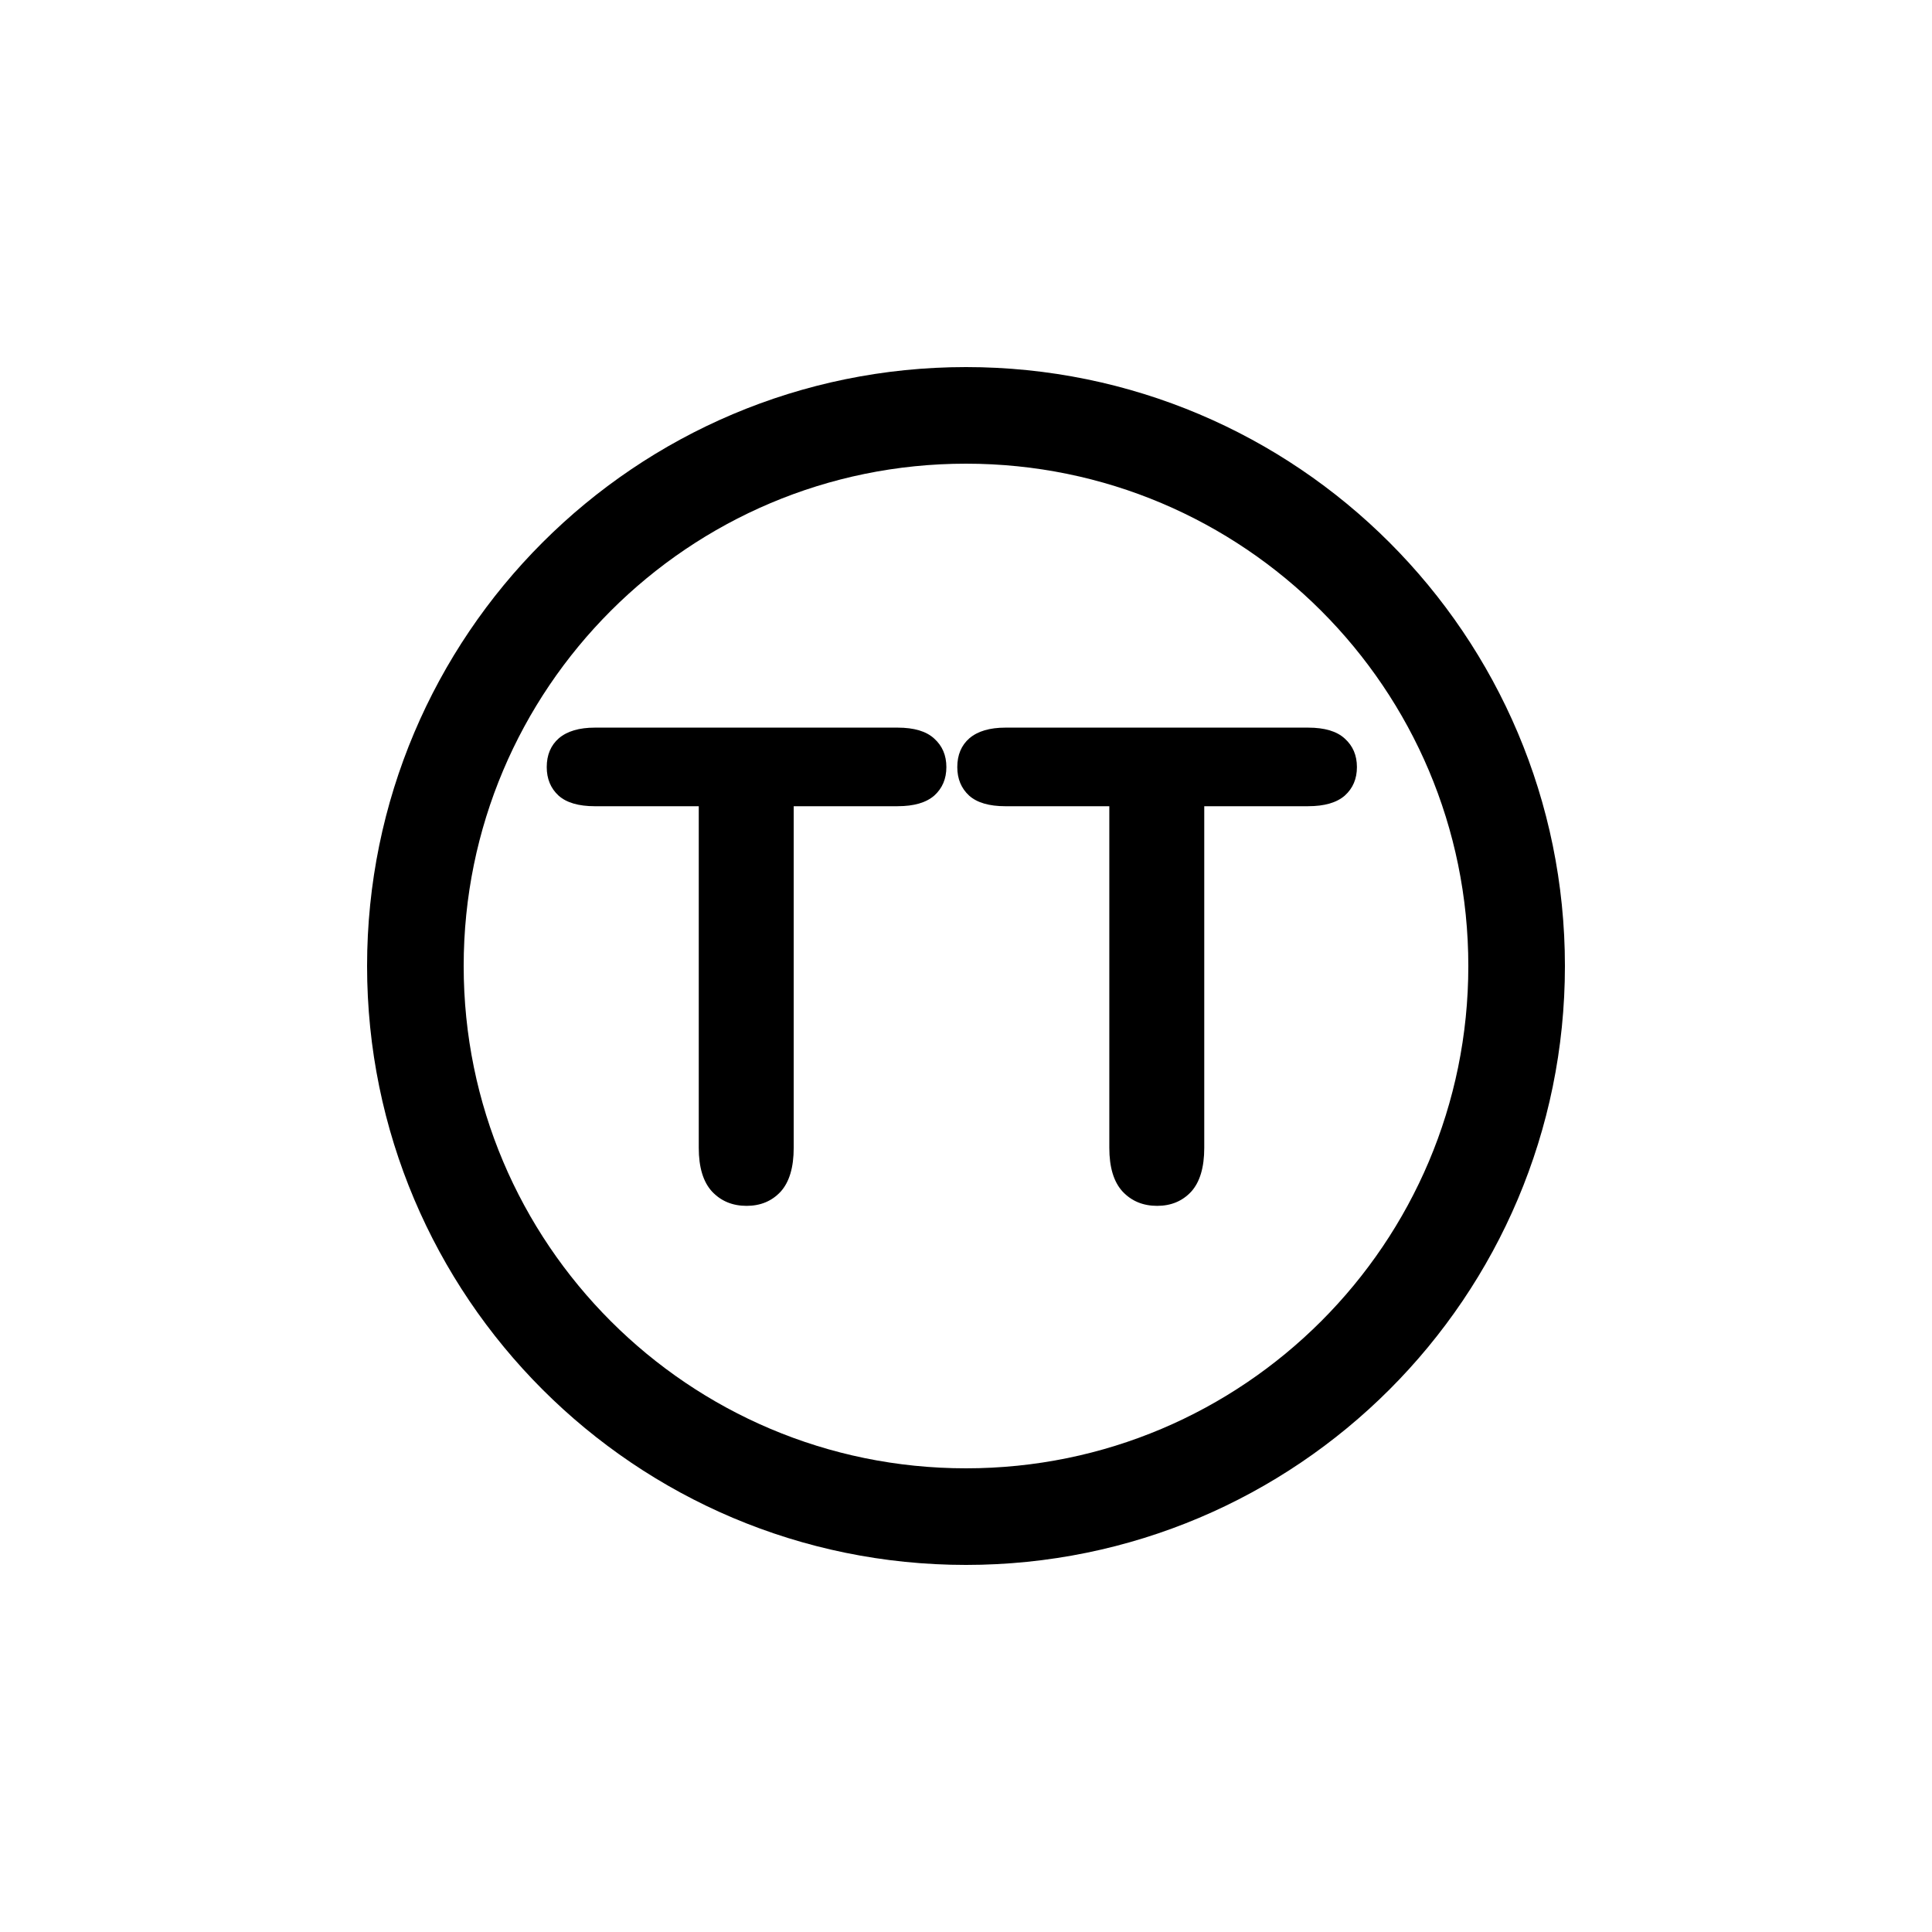
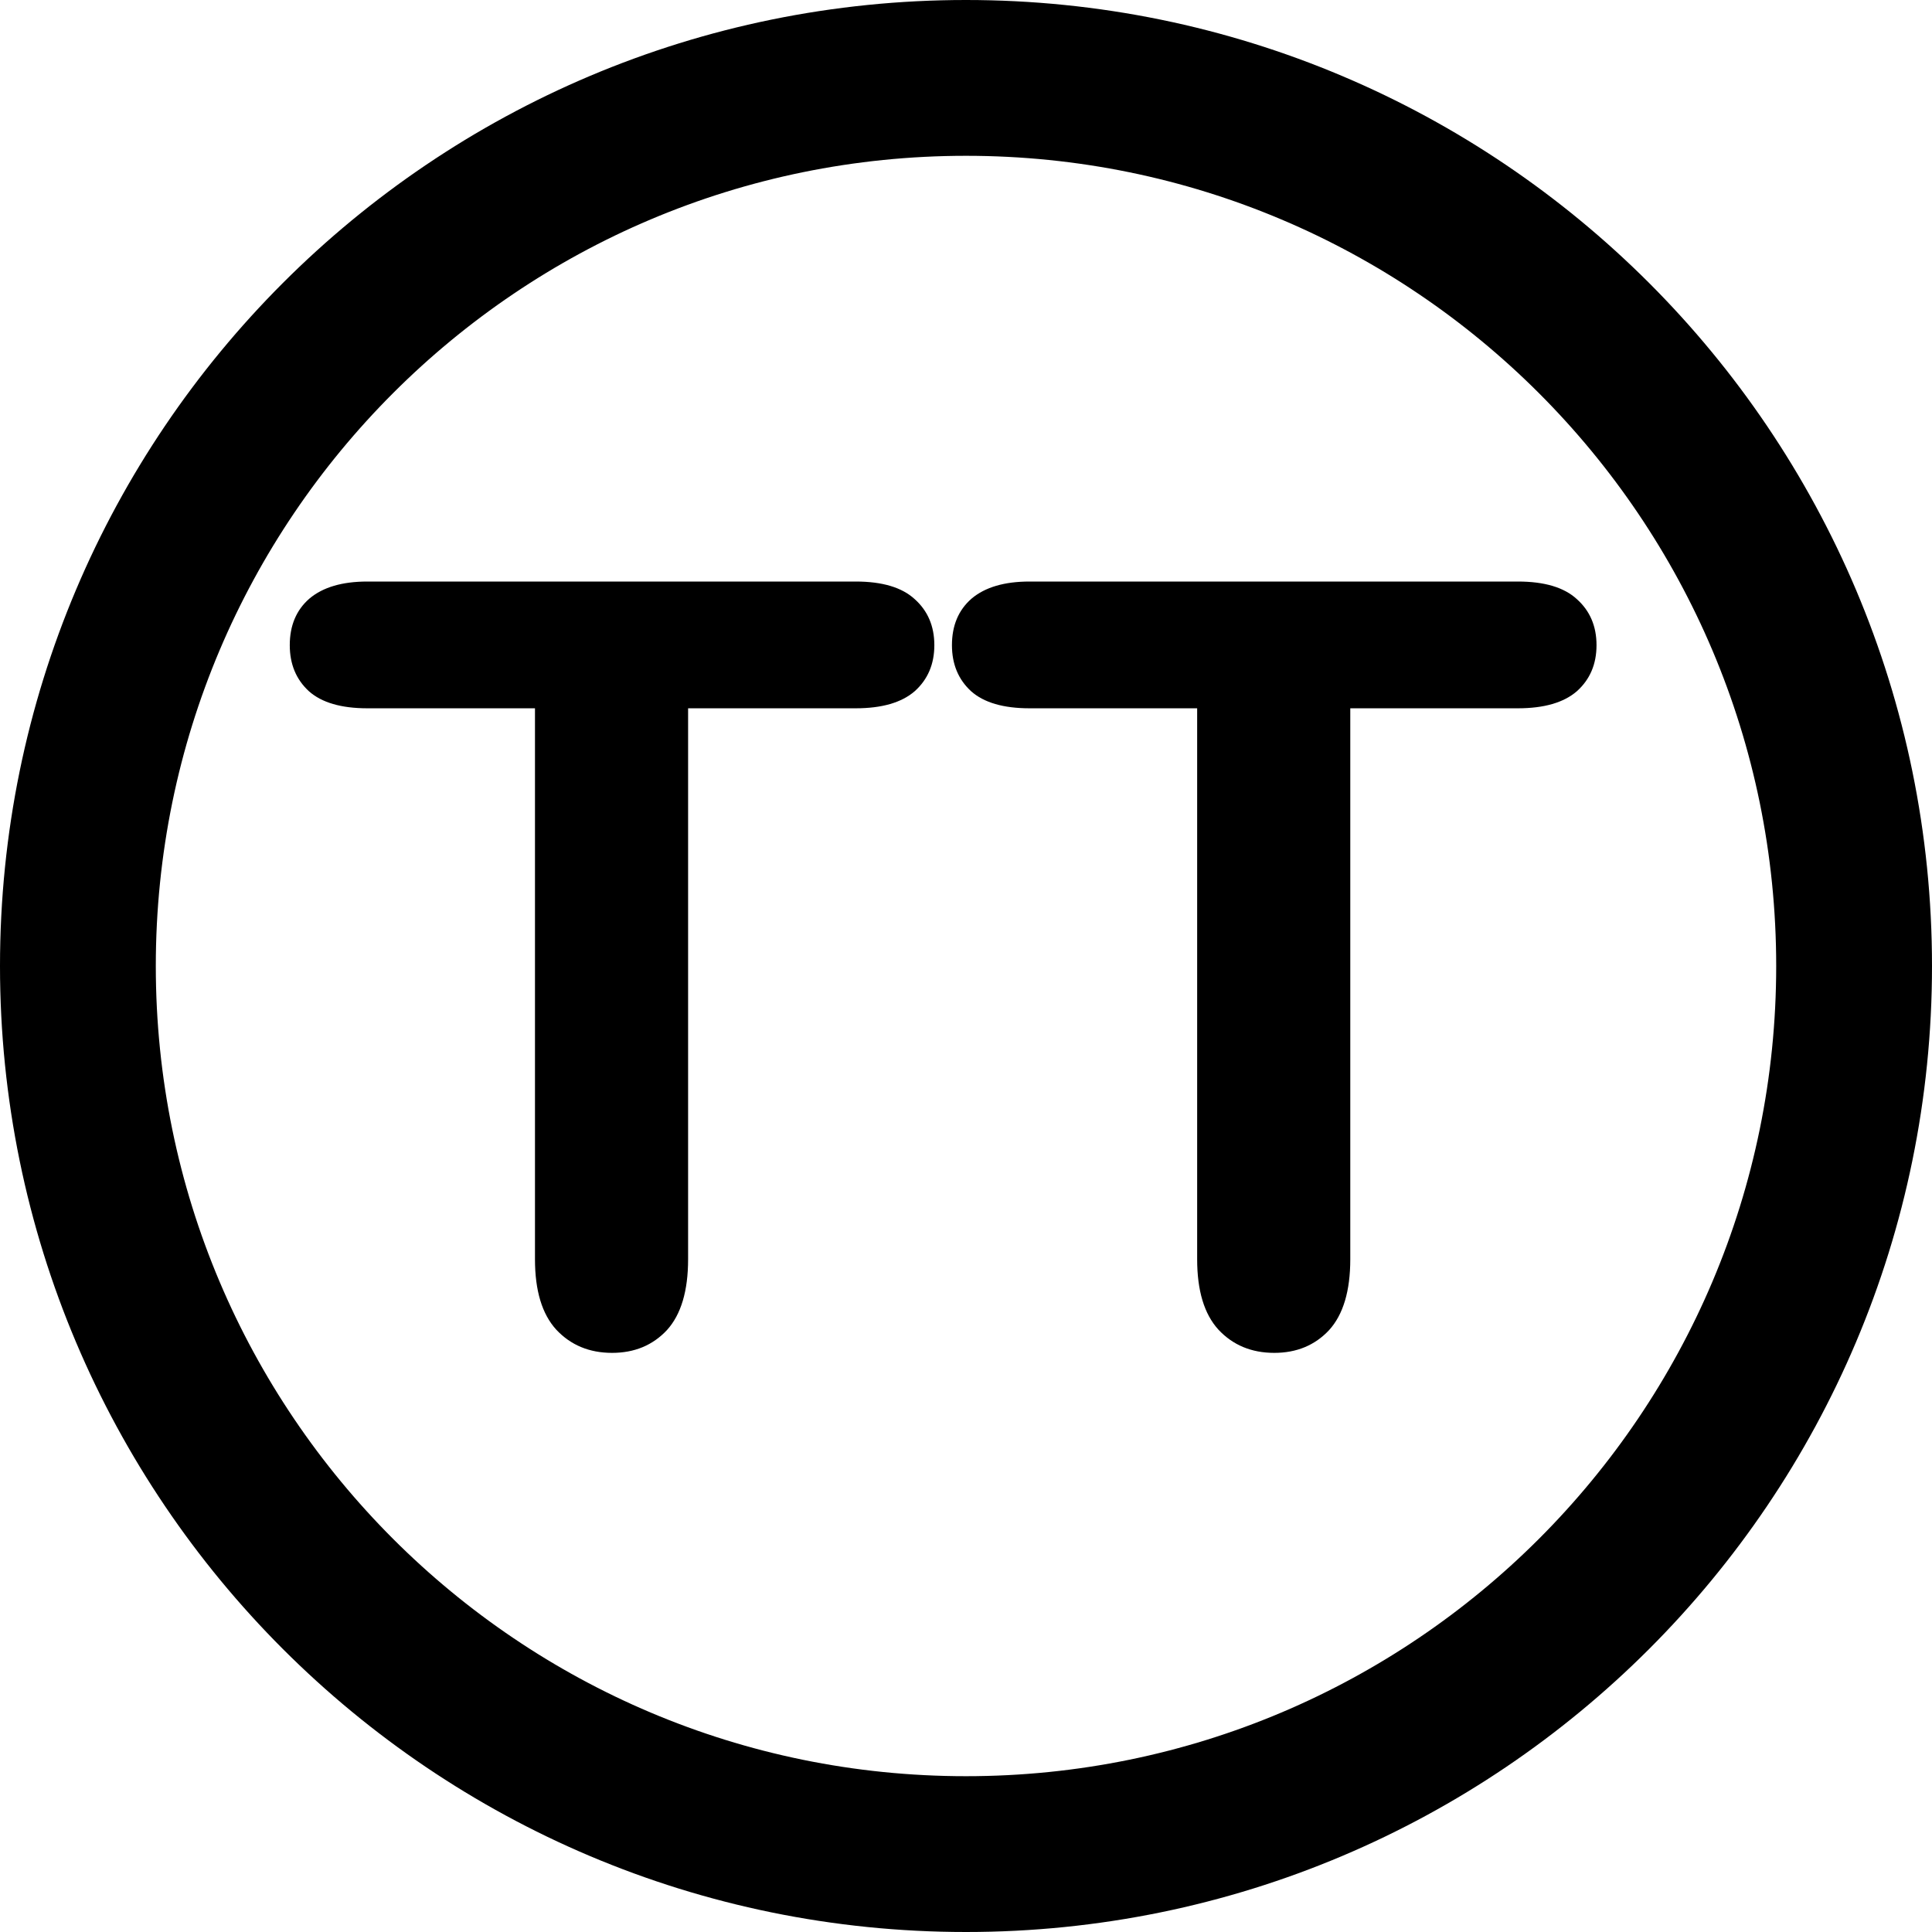
- <svg xmlns="http://www.w3.org/2000/svg" width="100" height="100" fill="none">
-   <rect width="57" height="57" x="21.5" y="21.5" stroke="#000" stroke-width="5" rx="28.5" />
-   <path fill="#000" d="M46.46 41.73h-5.378v17.68c0 1.018-.227 1.777-.68 2.275-.454.486-1.041.73-1.76.73-.73 0-1.329-.249-1.793-.747-.454-.498-.681-1.25-.681-2.258V41.73h-5.379c-.841 0-1.466-.183-1.876-.548-.41-.377-.614-.87-.614-1.478 0-.63.21-1.129.63-1.494.432-.365 1.052-.548 1.86-.548h15.672c.852 0 1.483.188 1.892.565.421.376.631.868.631 1.477 0 .609-.21 1.101-.63 1.478-.421.365-1.052.547-1.893.547Zm21.25 0h-5.378v17.68c0 1.018-.227 1.777-.68 2.275-.454.486-1.041.73-1.76.73-.73 0-1.329-.249-1.793-.747-.454-.498-.681-1.25-.681-2.258V41.73h-5.379c-.841 0-1.466-.183-1.876-.548-.41-.377-.614-.87-.614-1.478 0-.63.21-1.129.63-1.494.432-.365 1.052-.548 1.86-.548h15.672c.852 0 1.483.188 1.892.565.421.376.631.868.631 1.477 0 .609-.21 1.101-.63 1.478-.421.365-1.052.547-1.893.547Z" />
+ <svg xmlns="http://www.w3.org/2000/svg" width="62" height="62" fill="none">
+   <rect width="57" height="57" x="2.5" y="2.5" stroke="#000" stroke-width="5" rx="28.5" />
+   <path fill="#000" d="M27.46 22.73h-5.378v17.68c0 1.018-.227 1.777-.68 2.275-.454.486-1.041.73-1.76.73-.73 0-1.328-.249-1.793-.747-.454-.498-.681-1.25-.681-2.258V22.73h-5.379c-.841 0-1.466-.183-1.876-.548-.41-.377-.614-.87-.614-1.478 0-.63.21-1.129.63-1.494.432-.365 1.052-.548 1.86-.548h15.672c.852 0 1.483.188 1.893.565.42.376.63.868.63 1.477 0 .609-.21 1.101-.63 1.478-.421.365-1.052.548-1.893.548Zm21.25 0h-5.378v17.68c0 1.018-.227 1.777-.68 2.275-.454.486-1.041.73-1.76.73-.73 0-1.329-.249-1.793-.747-.454-.498-.681-1.25-.681-2.258V22.73h-5.379c-.841 0-1.466-.183-1.876-.548-.41-.377-.614-.87-.614-1.478 0-.63.21-1.129.63-1.494.432-.365 1.052-.548 1.86-.548h15.672c.852 0 1.483.188 1.892.565.421.376.631.868.631 1.477 0 .609-.21 1.101-.63 1.478-.421.365-1.052.548-1.893.548Z" />
</svg>
